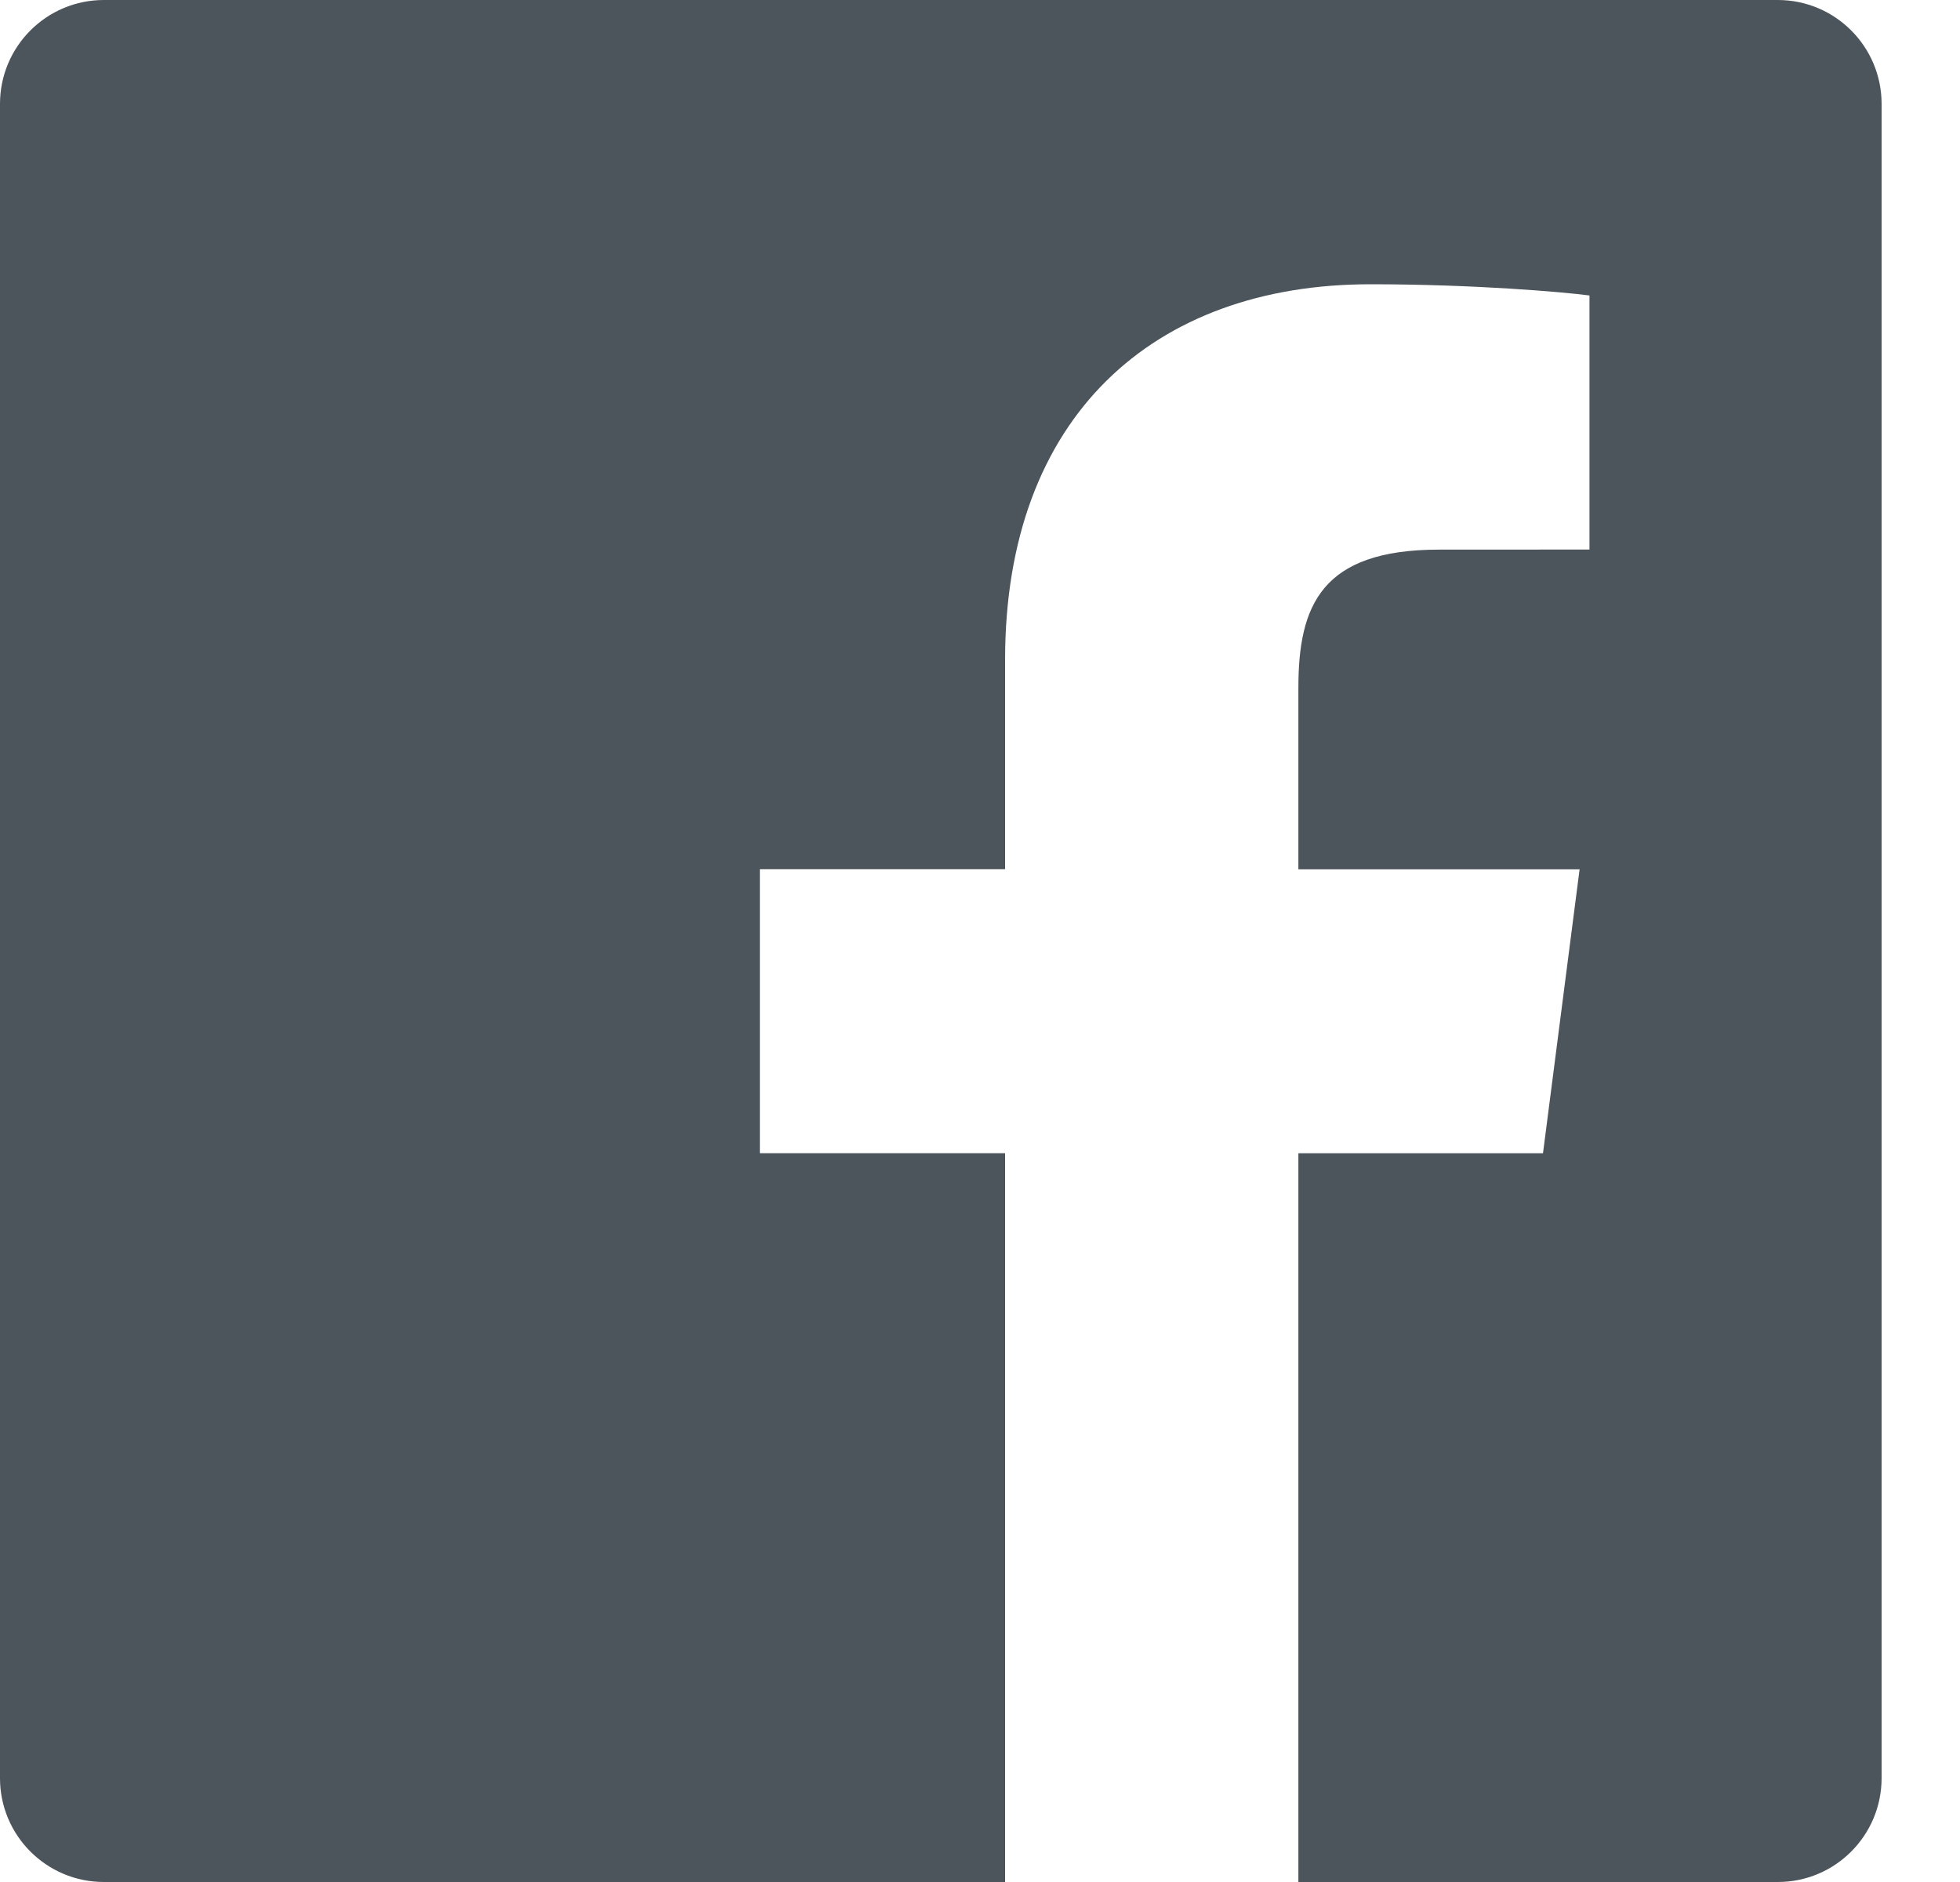
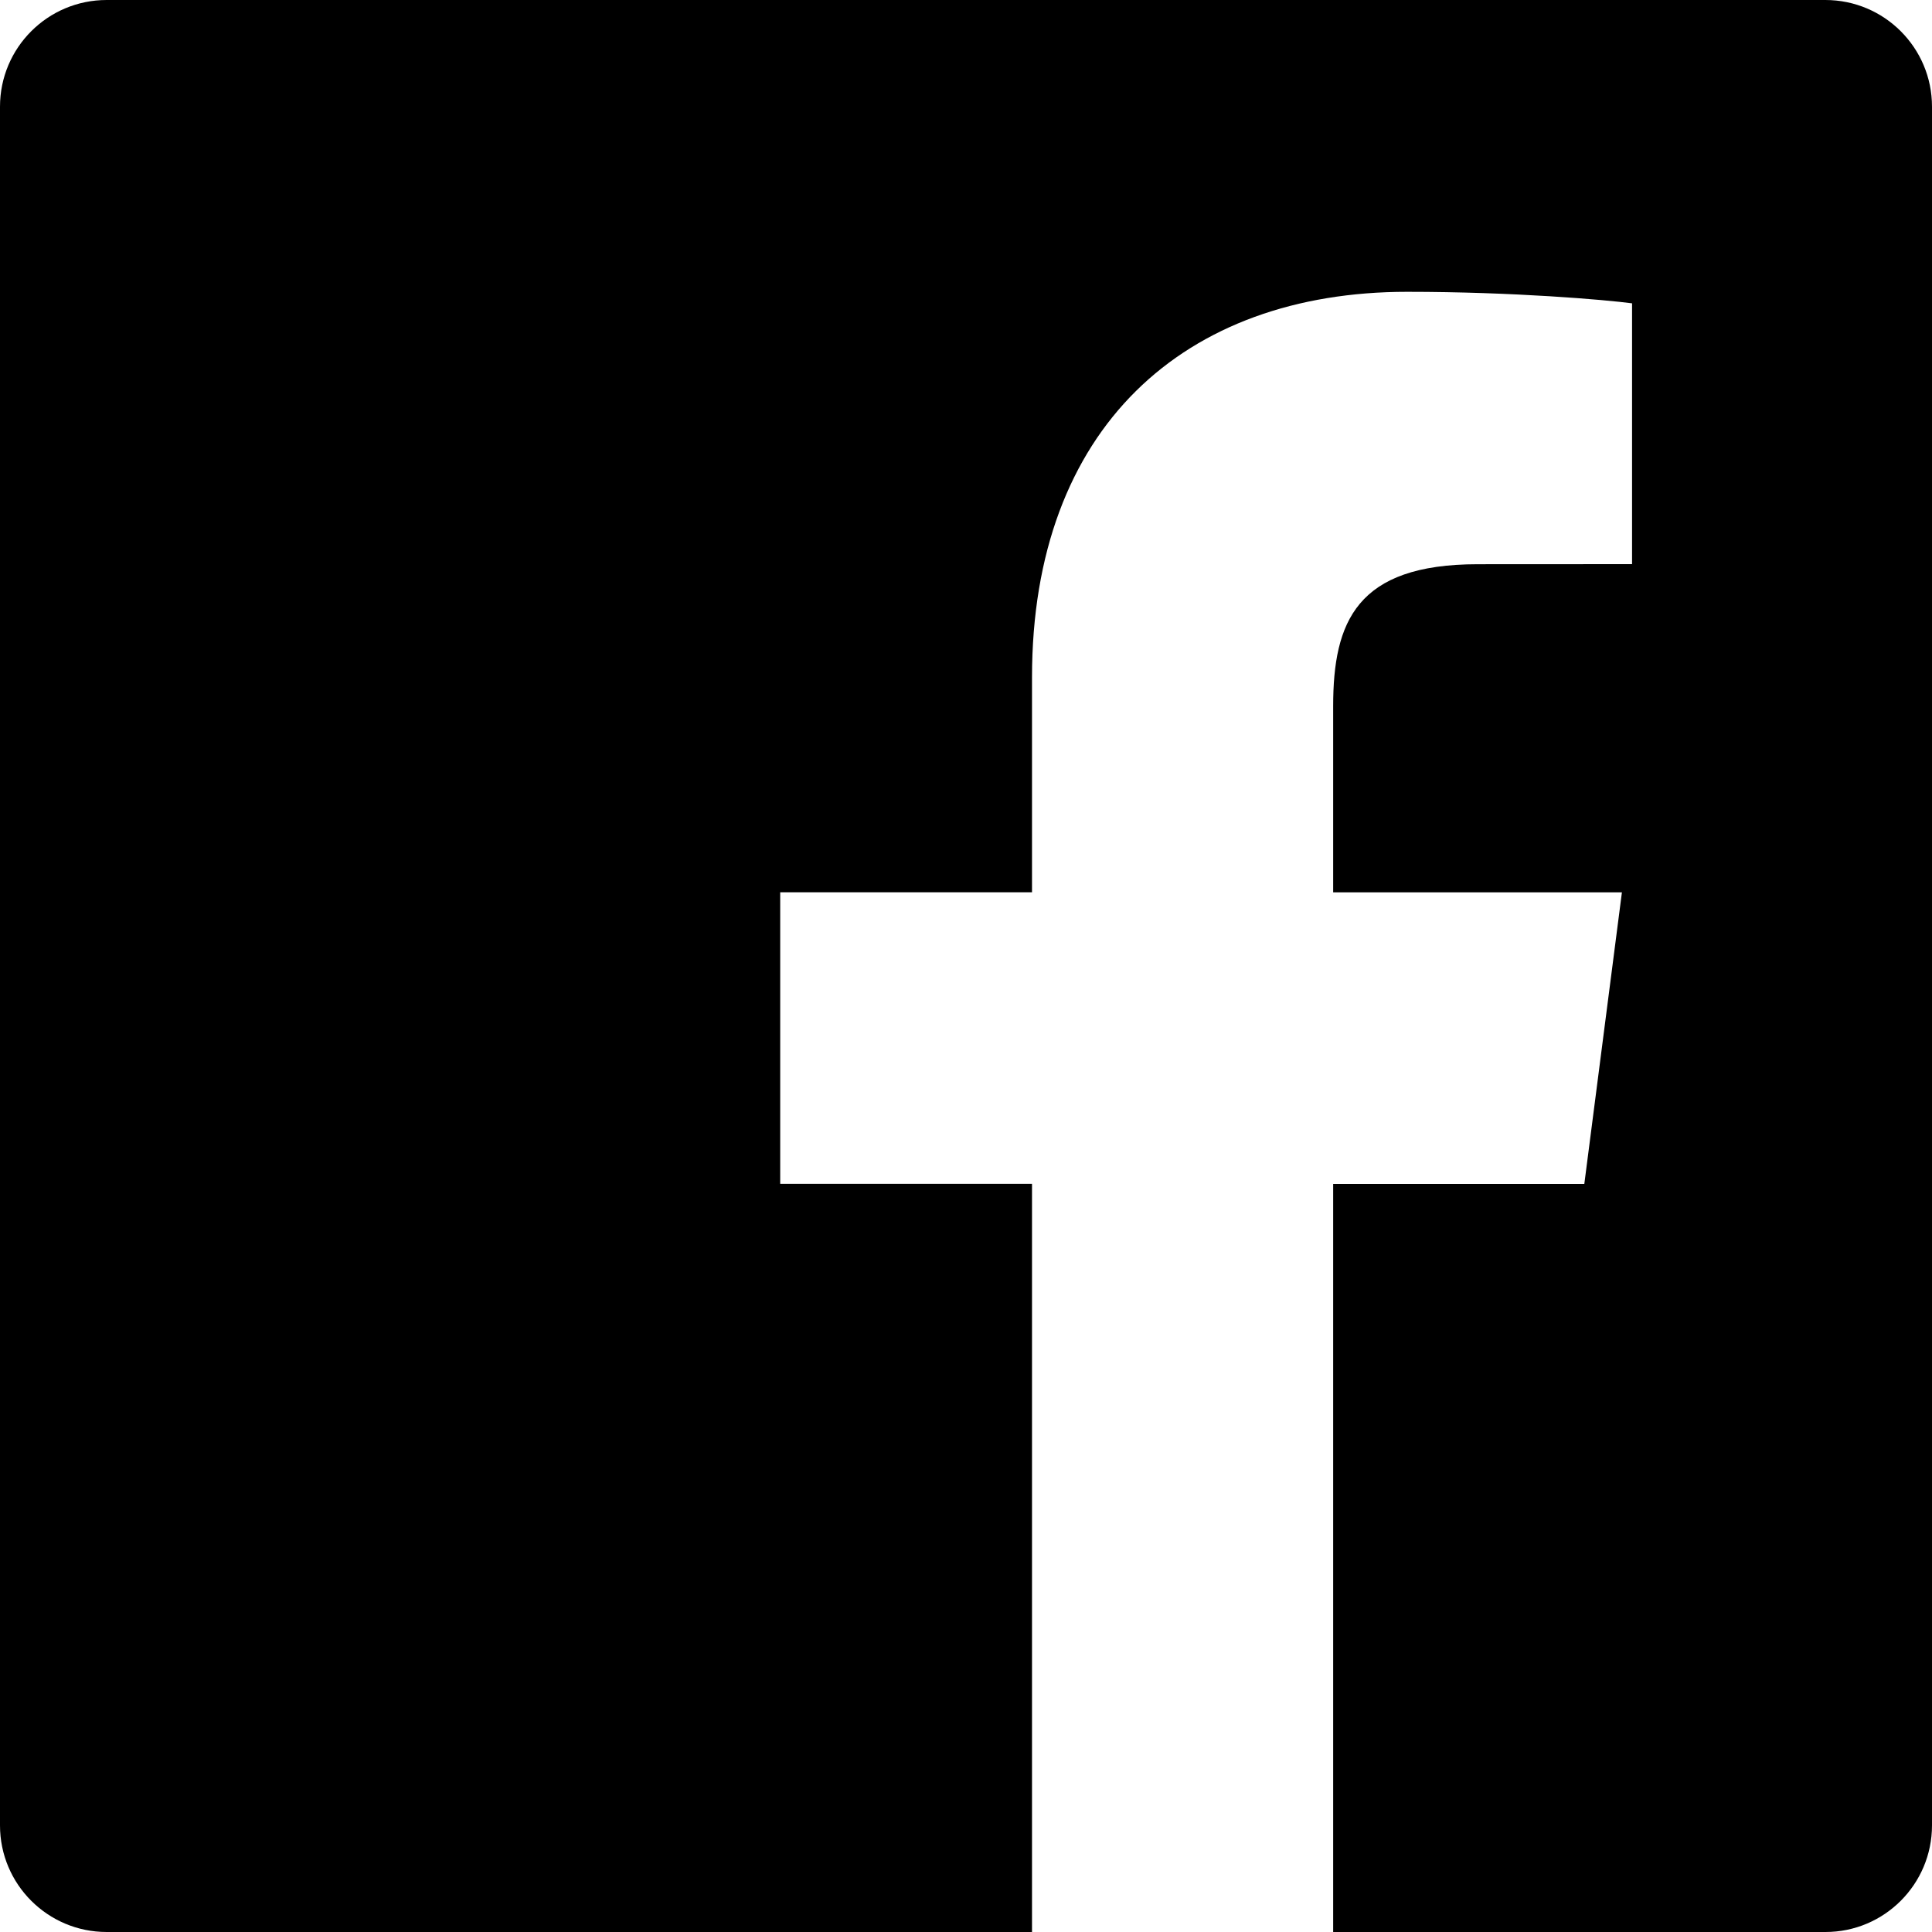
- <svg xmlns="http://www.w3.org/2000/svg" width="25" height="24">
-   <path d="M22.675 0H1.325C.593 0 0 .593 0 1.325v21.351C0 23.407.593 24 1.325 24H12.82v-9.294H9.692v-3.622h3.128V8.413c0-3.1 1.893-4.788 4.659-4.788 1.325 0 2.463.099 2.795.143v3.24l-1.918.001c-1.504 0-1.795.715-1.795 1.763v2.313h3.587l-.467 3.622h-3.12V24h6.116c.73 0 1.323-.593 1.323-1.325V1.325C24 .593 23.407 0 22.675 0z" fill="#4C545C" fill-rule="nonzero" />
+ <svg xmlns="http://www.w3.org/2000/svg" width="24" height="24">
+   <path d="M22.675 0H1.325C.593 0 0 .593 0 1.325v21.351C0 23.407.593 24 1.325 24H12.82v-9.294H9.692v-3.622h3.128V8.413c0-3.1 1.893-4.788 4.659-4.788 1.325 0 2.463.099 2.795.143v3.24l-1.918.001c-1.504 0-1.795.715-1.795 1.763v2.313h3.587l-.467 3.622h-3.12V24h6.116c.73 0 1.323-.593 1.323-1.325V1.325C24 .593 23.407 0 22.675 0z" />
</svg>
